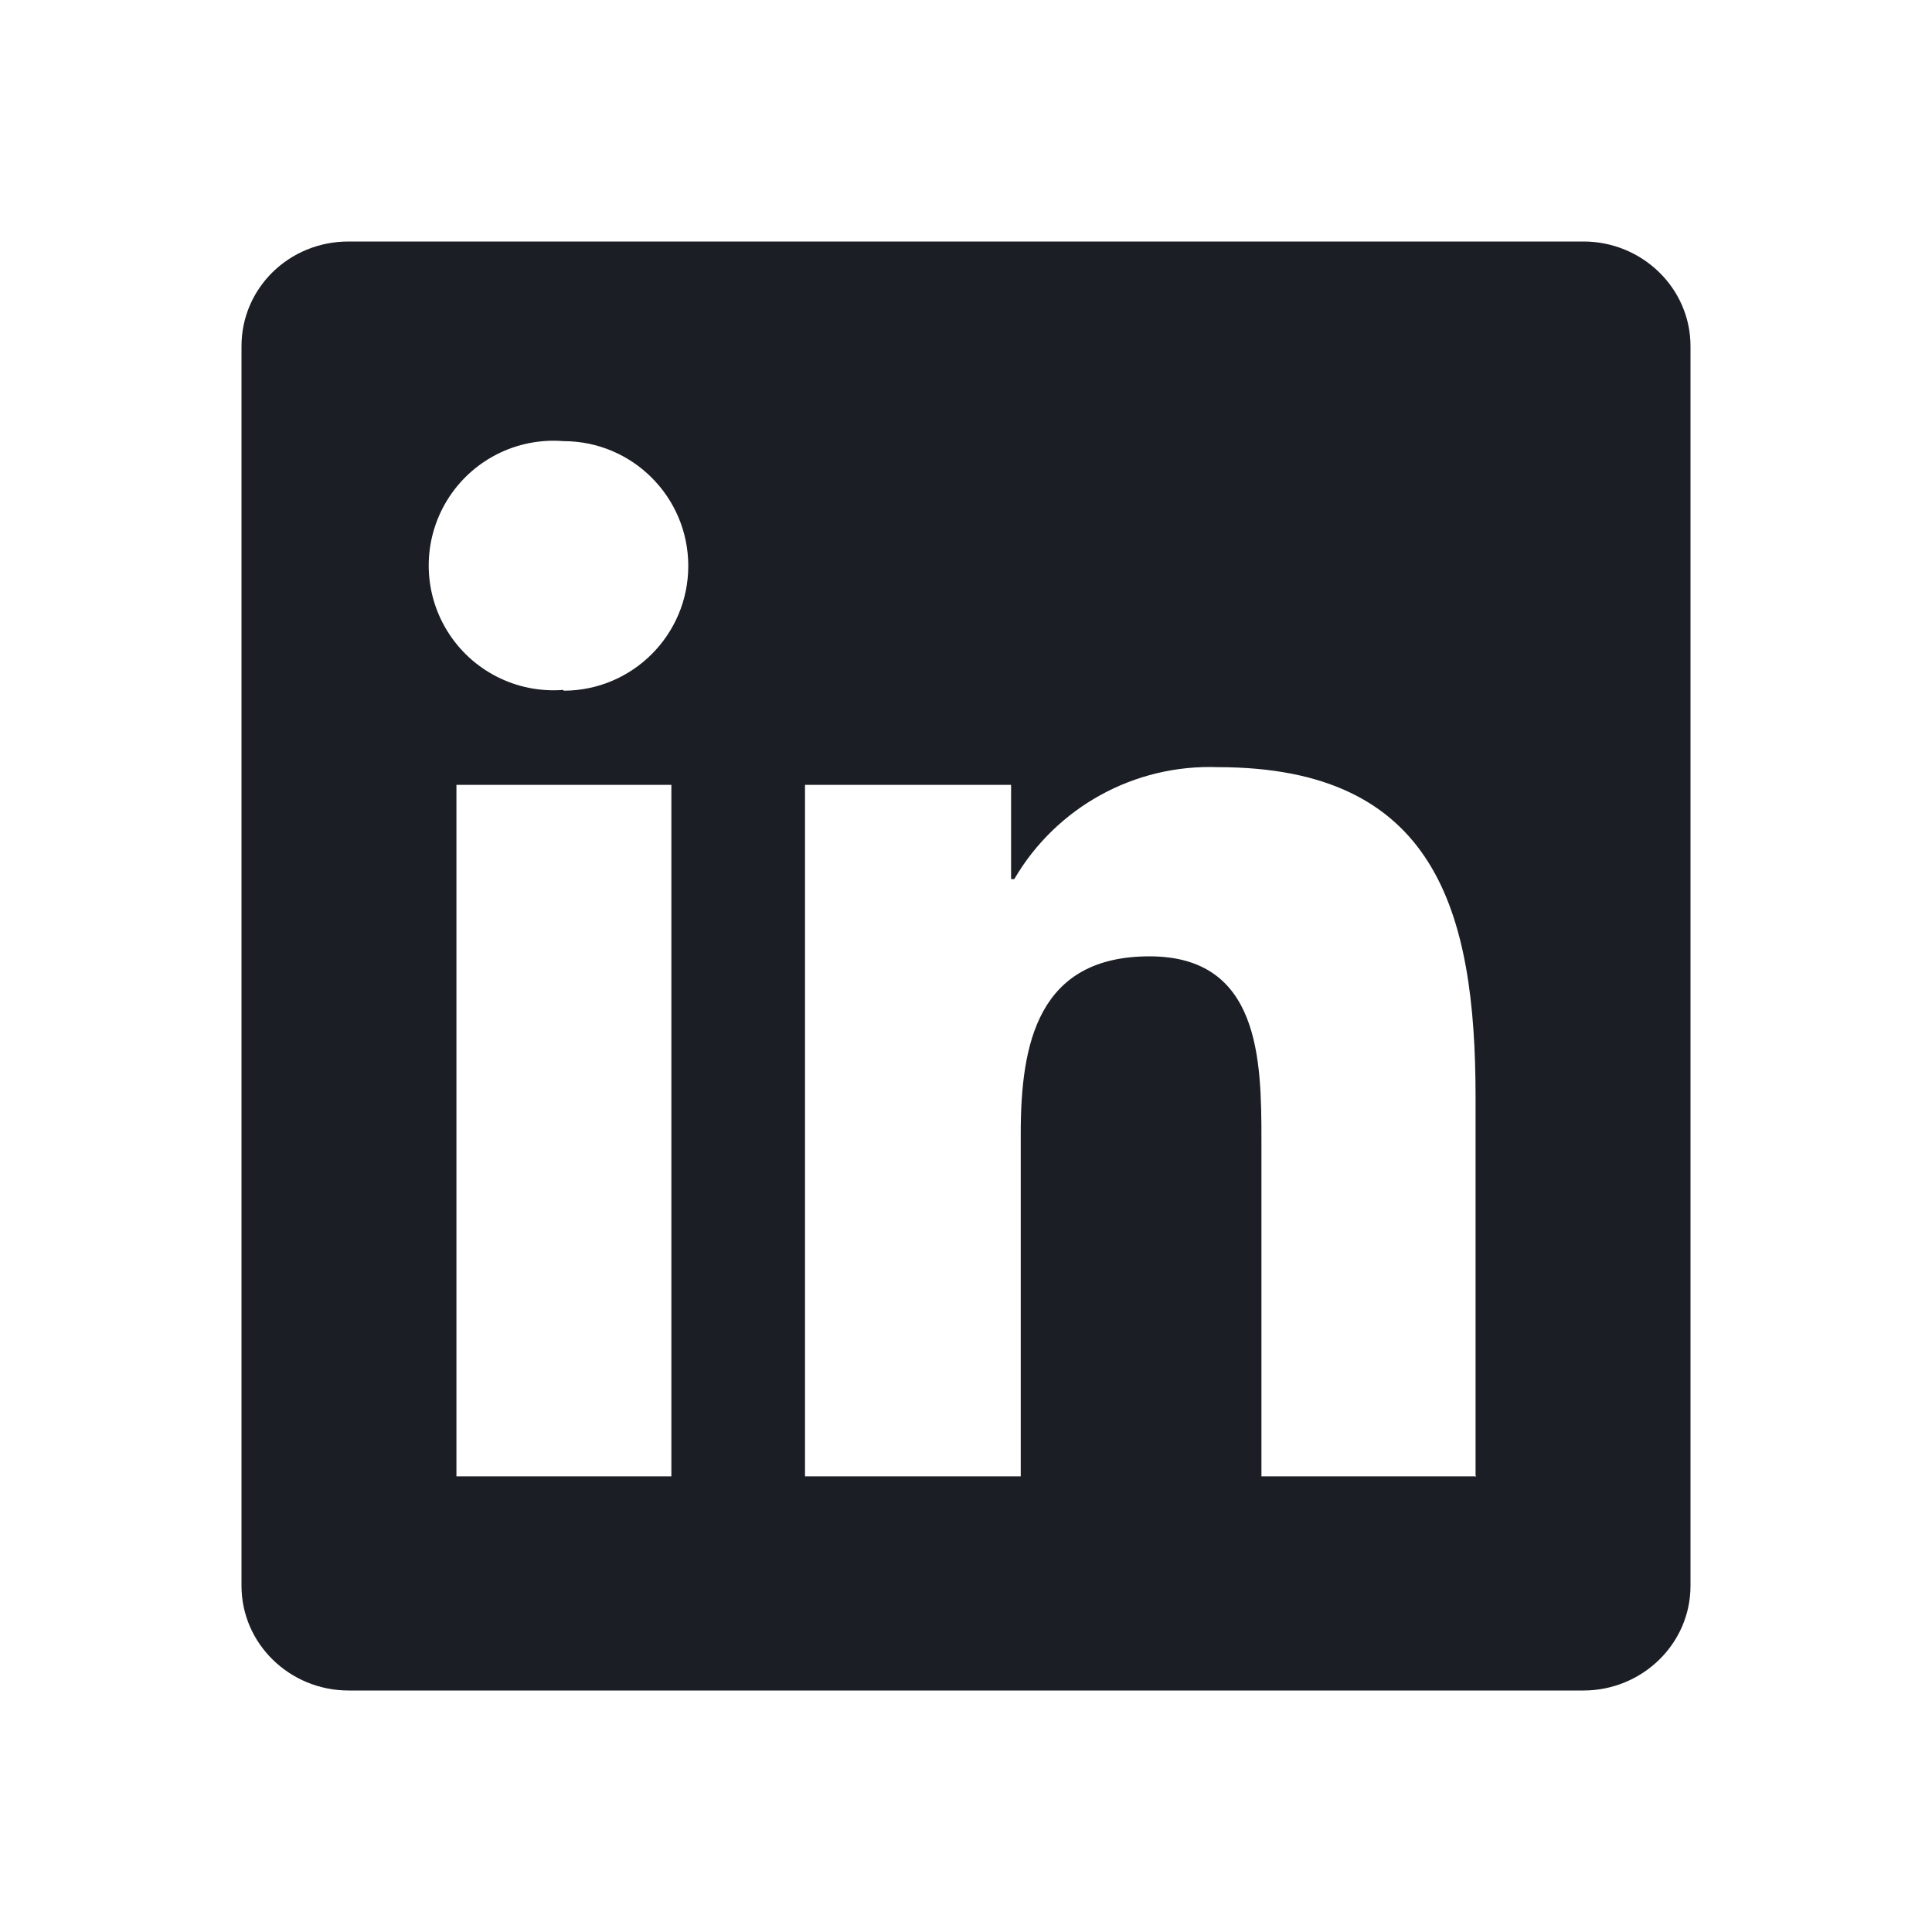
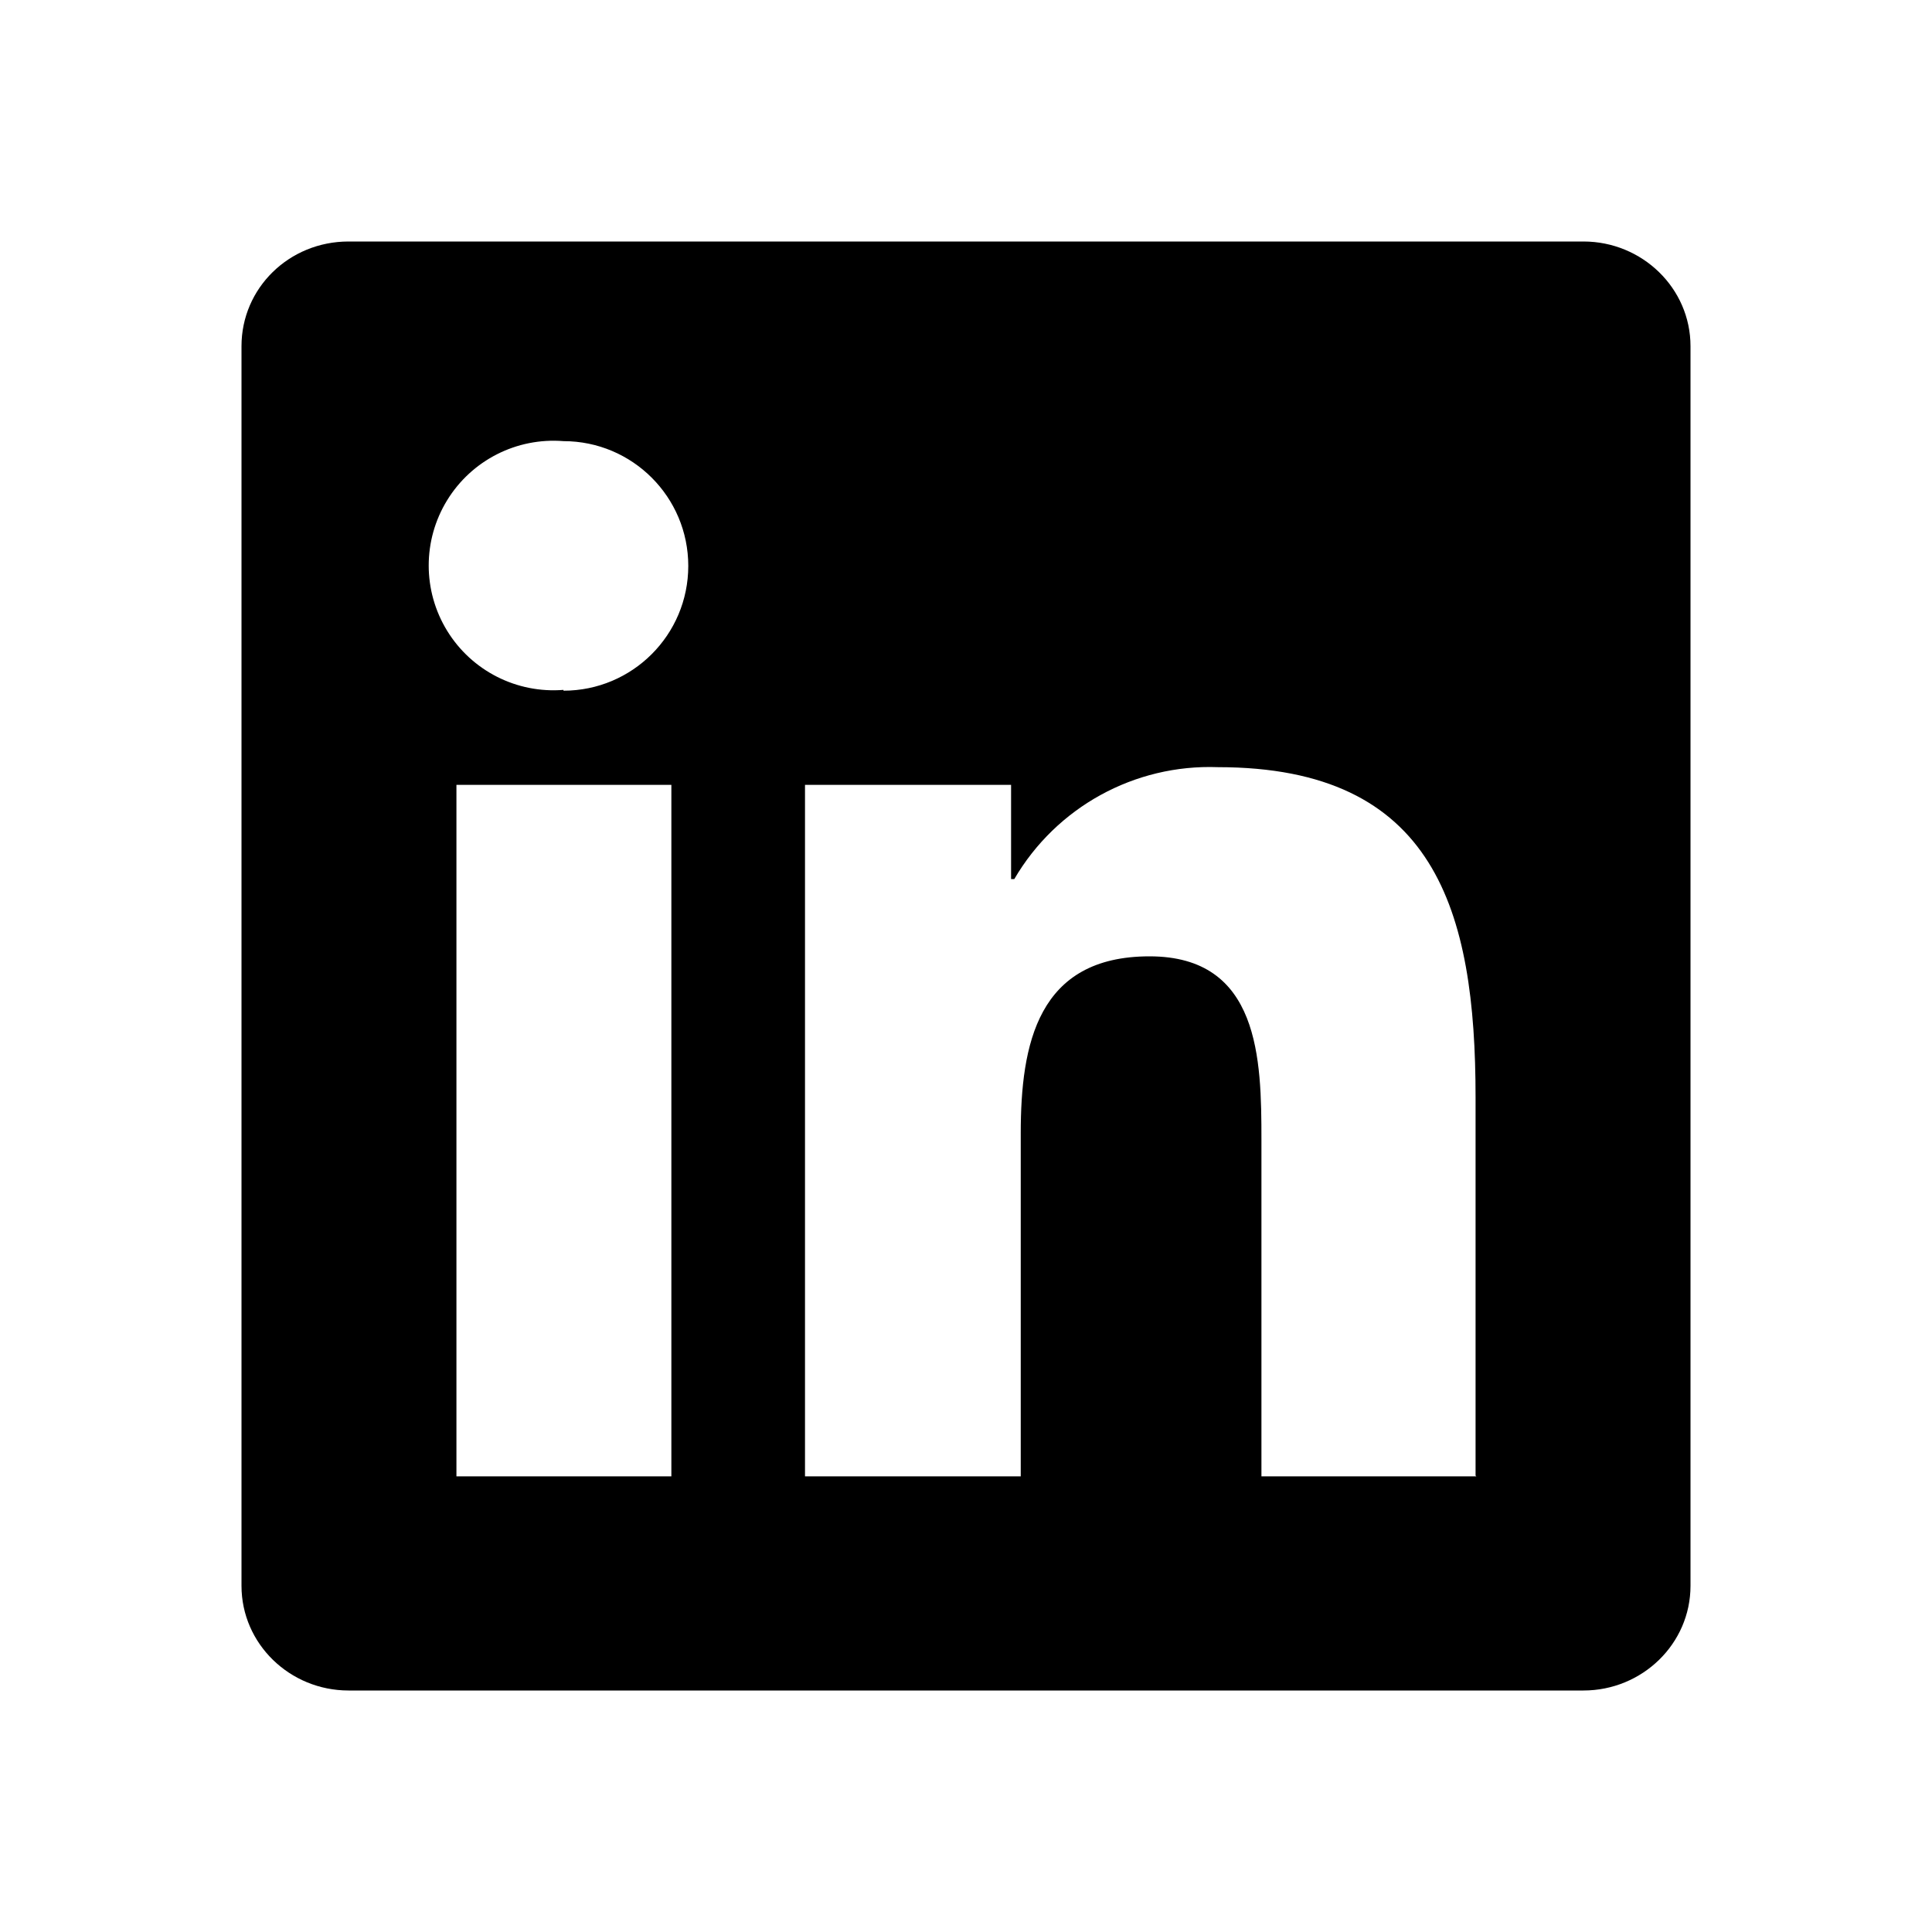
<svg xmlns="http://www.w3.org/2000/svg" width="24" height="24" fill="none" viewBox="0 0 24 24">
-   <path fill="#1B1E25" d="M18.34 18.34h-2.67v-4.18c0-1-.02-2.28-1.39-2.28-1.39 0-1.6 1.09-1.6 2.2v4.26H10V9.75h2.56v1.17h.04a2.81 2.81 0 0 1 2.53-1.39c2.7 0 3.2 1.78 3.2 4.1v4.7ZM7 8.57a1.55 1.55 0 1 1 0-3.09 1.55 1.55 0 0 1 0 3.1Zm1.34 9.77H5.67V9.75h2.67v8.59ZM19.67 3H4.33C3.59 3 3 3.58 3 4.3v15.4c0 .72.6 1.3 1.33 1.3h15.34c.73 0 1.33-.58 1.33-1.3V4.3c0-.72-.6-1.3-1.33-1.3Z" />
+   <path fill="currentcolor" d="M18.34 18.34h-2.67v-4.18c0-1-.02-2.28-1.39-2.28-1.39 0-1.6 1.09-1.6 2.2v4.26H10V9.75h2.56v1.17h.04a2.81 2.81 0 0 1 2.53-1.39c2.7 0 3.2 1.78 3.2 4.1v4.7ZM7 8.57a1.55 1.55 0 1 1 0-3.09 1.55 1.55 0 0 1 0 3.1Zm1.34 9.77H5.67V9.75h2.67v8.59ZM19.67 3H4.33C3.59 3 3 3.58 3 4.3v15.4c0 .72.6 1.3 1.33 1.3h15.34c.73 0 1.33-.58 1.33-1.3V4.3c0-.72-.6-1.3-1.33-1.3Z" />
</svg>
